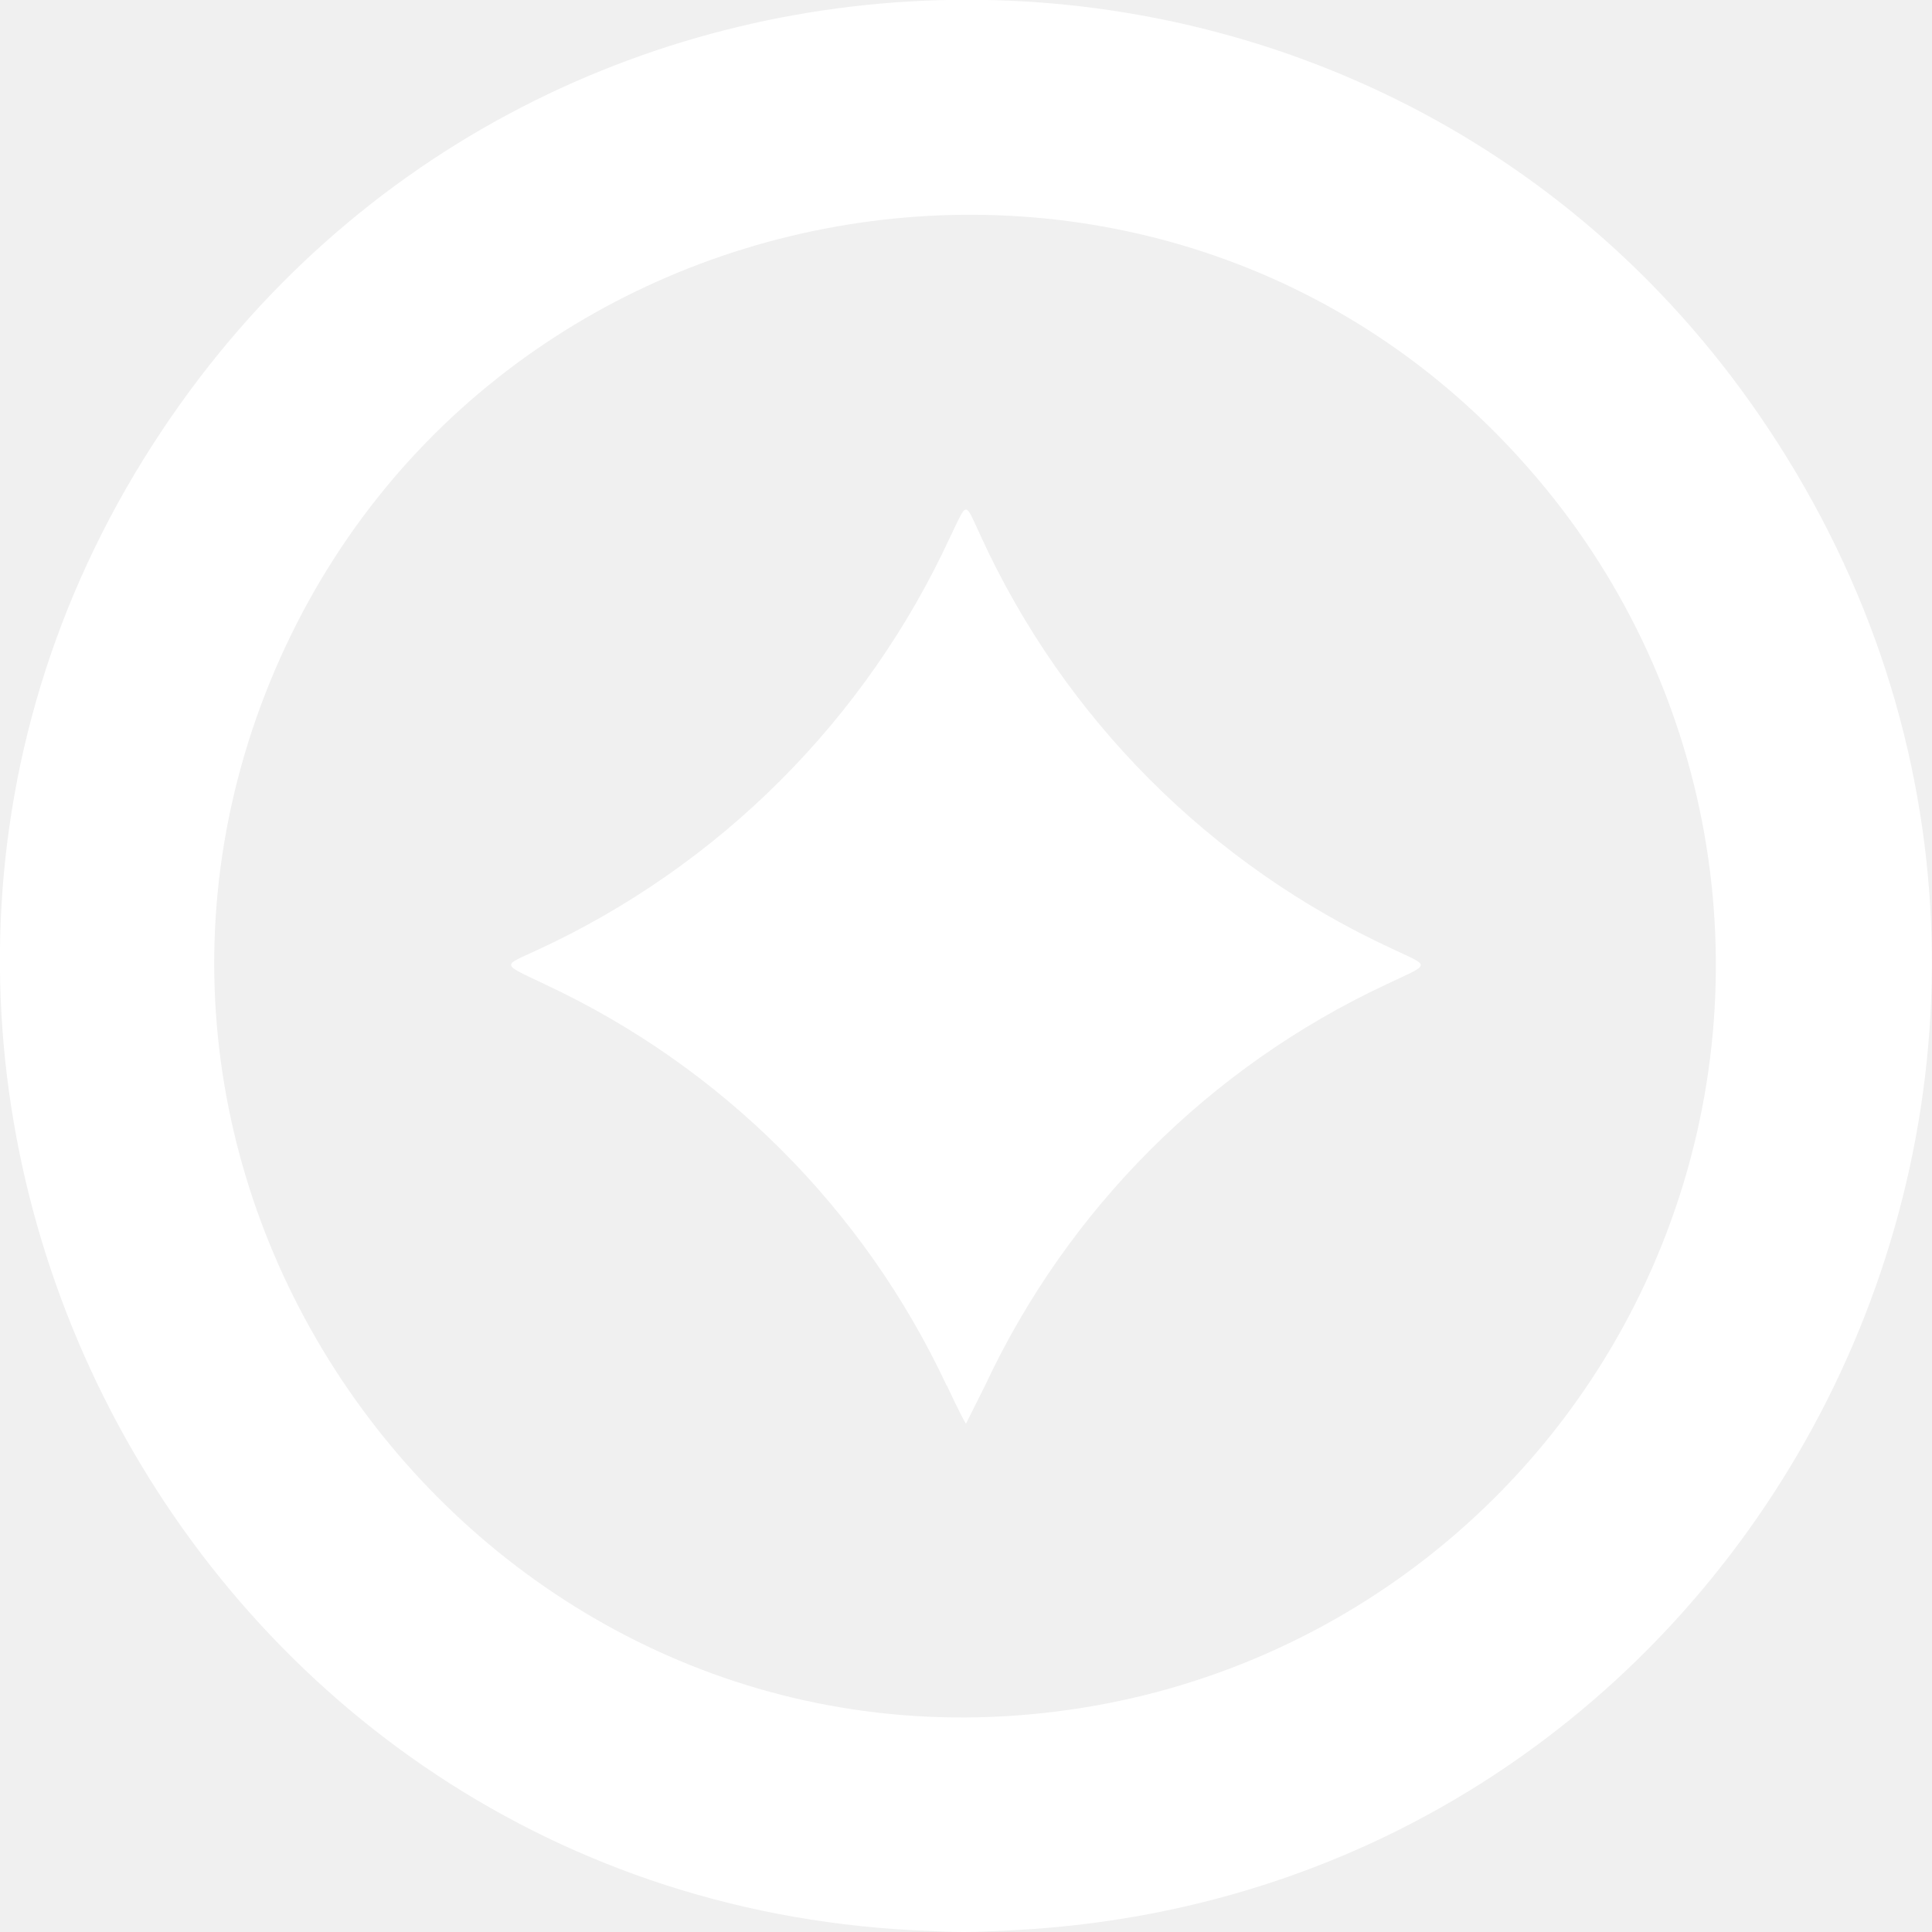
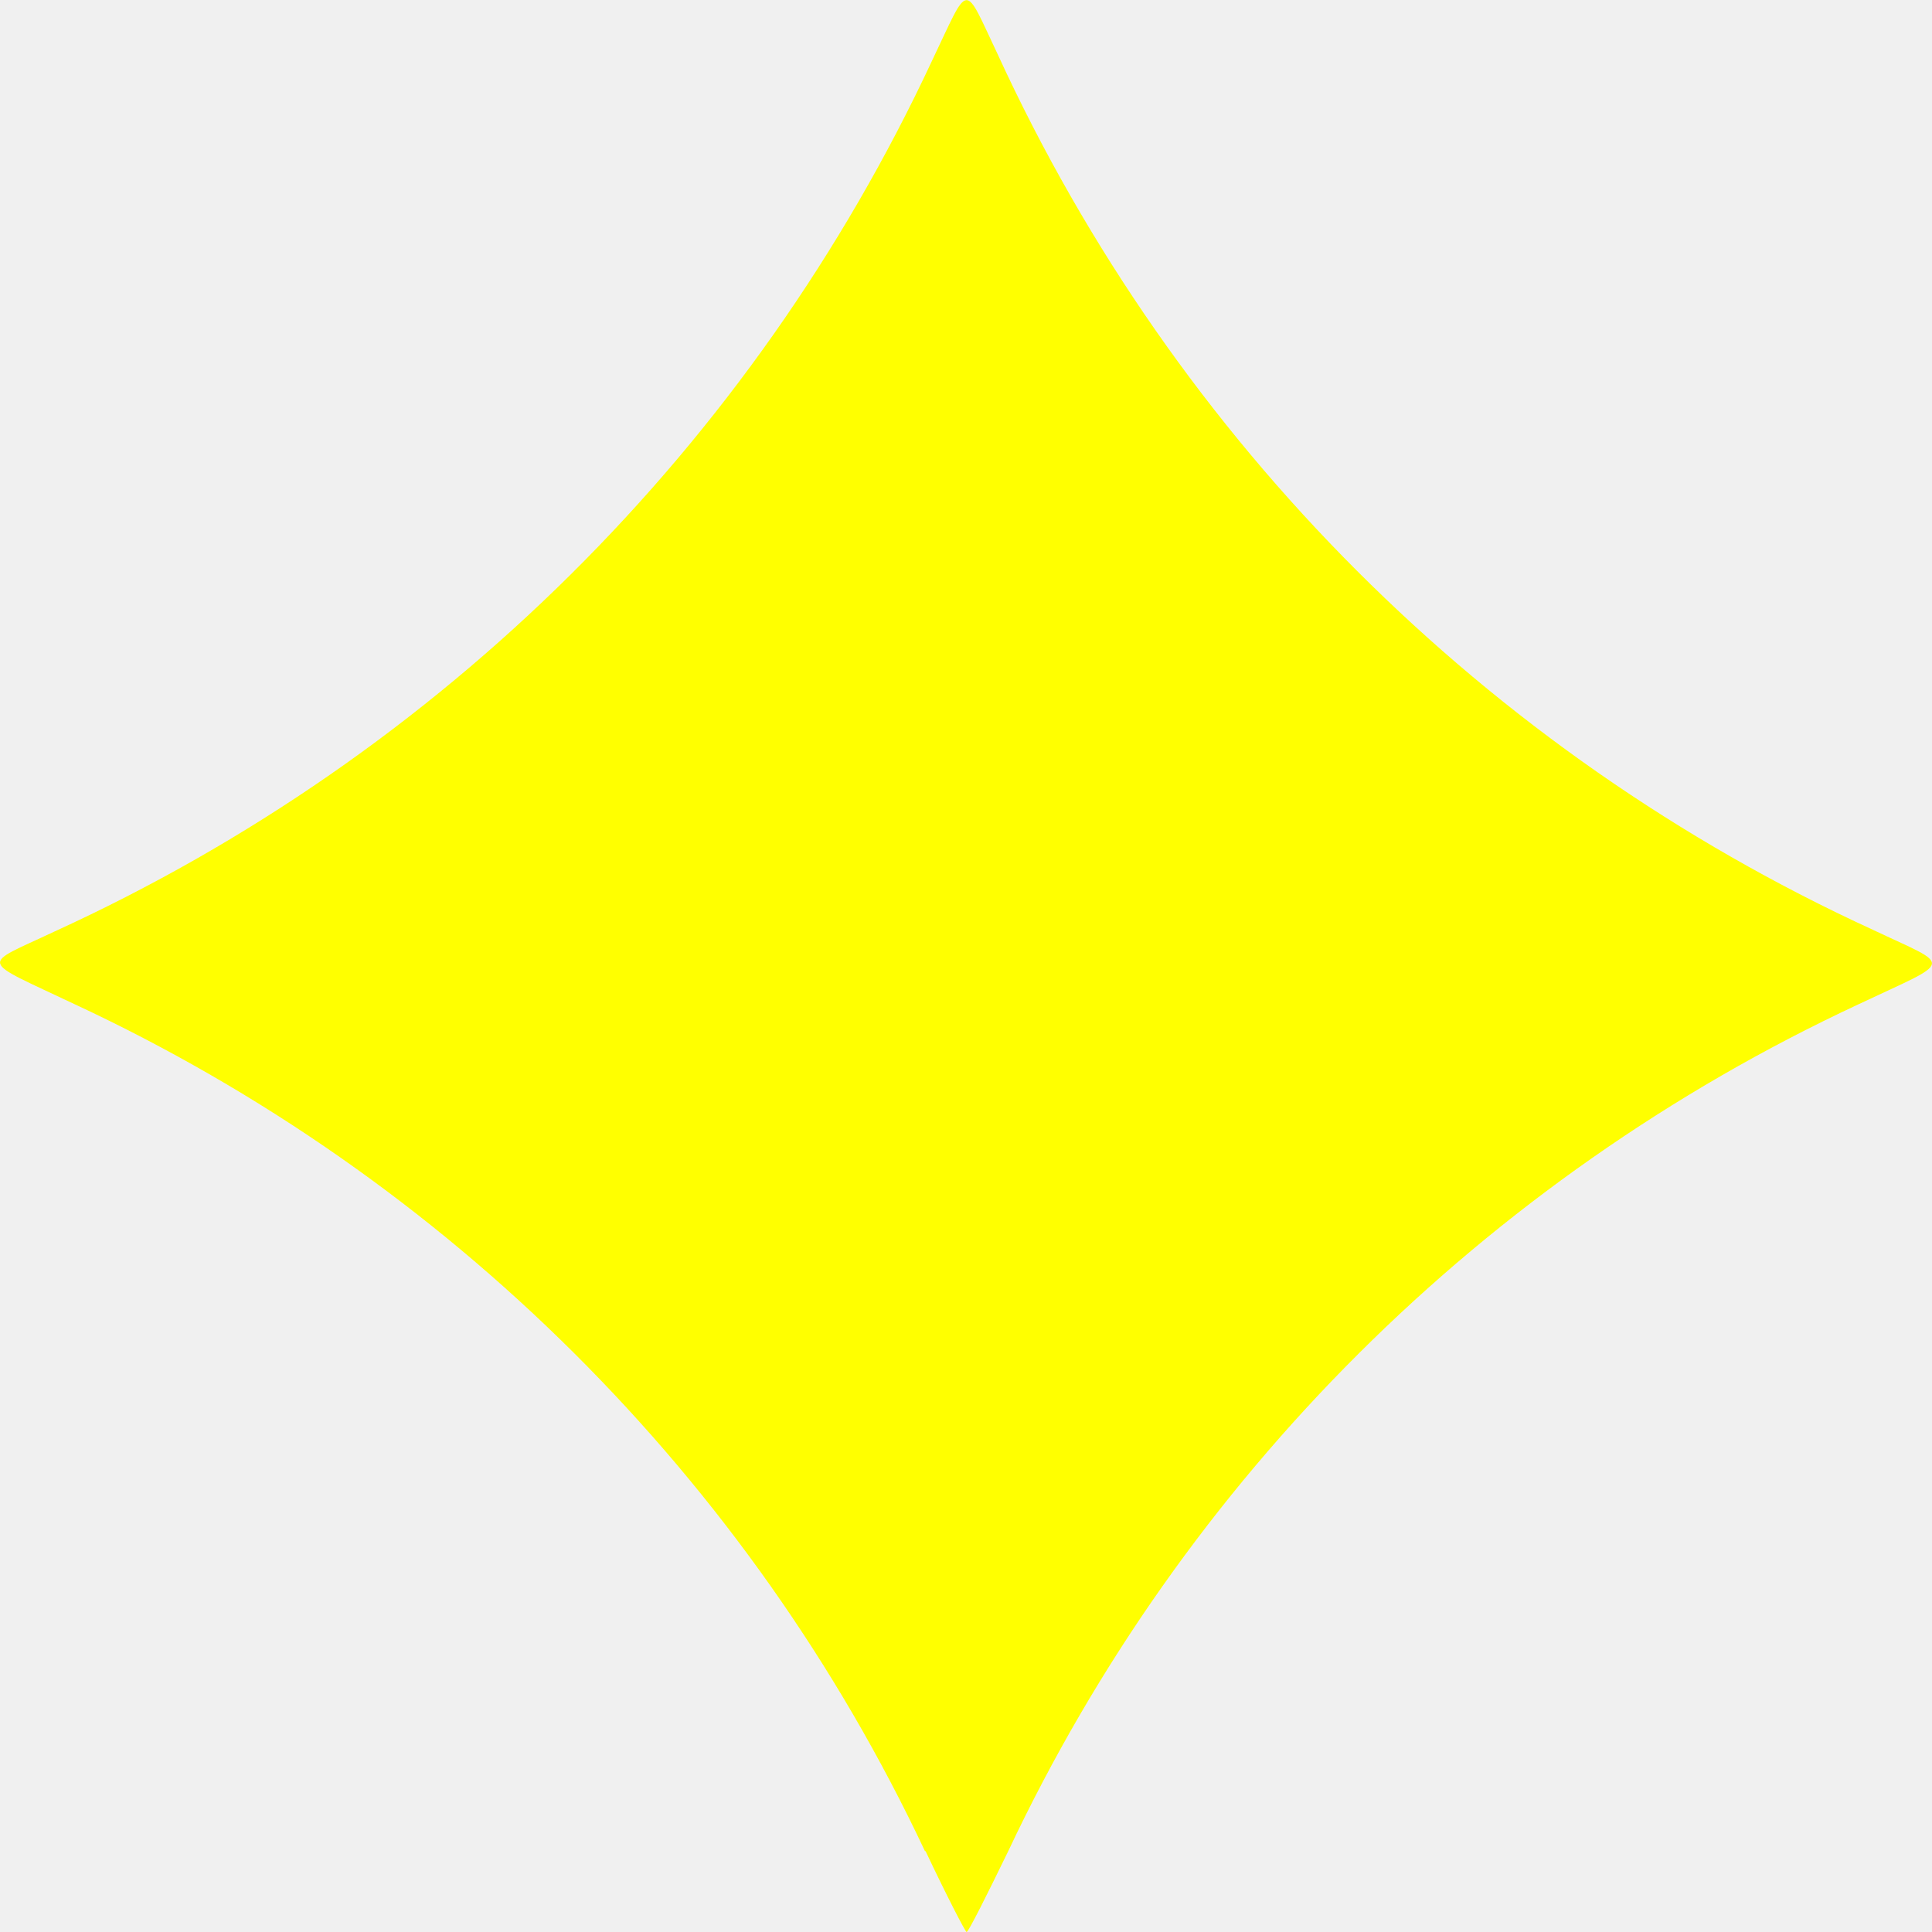
<svg xmlns="http://www.w3.org/2000/svg" viewBox="0 0 32 32">
-   <path d="m15.12 31.97c-12.3-.64-19.28-14.6-12.43-24.85 6.33-9.49 20.31-9.5 26.6-.02 6.88 10.35-.1 24.23-12.5 24.87-.8.04-.84.04-1.67 0zm2.36-3.62a12.46 12.46 0 0 0 7.85-20.58c-6.11-7-17.56-4.95-20.94 3.73-3.37 8.7 3.86 18 13.09 16.85zm-1.8-5.4a13.78 13.78 0 0 0 -6.64-6.64c-.75-.36-.73-.3-.15-.57a13.99 13.99 0 0 0 6.84-6.83c.3-.62.24-.62.51-.04a13.91 13.91 0 0 0 6.83 6.85c.63.3.64.23-.12.59a13.78 13.78 0 0 0 -6.63 6.63l-.32.64c-.01 0-.16-.29-.32-.64z" fill="#fff" />
+   <path fill="#FFFF00" d="M15.32 30.66A29.2 29.2 0 0 0 1.23 16.63c-1.6-.76-1.56-.62-.33-1.2A29.63 29.63 0 0 0 15.44 1c.63-1.32.51-1.31 1.09-.09A29.48 29.48 0 0 0 31.02 15.4c1.33.63 1.36.48-.25 1.24A29.2 29.2 0 0 0 16.7 30.66c-.36.74-.66 1.34-.69 1.34-.02 0-.33-.6-.68-1.34z" />
</svg>
